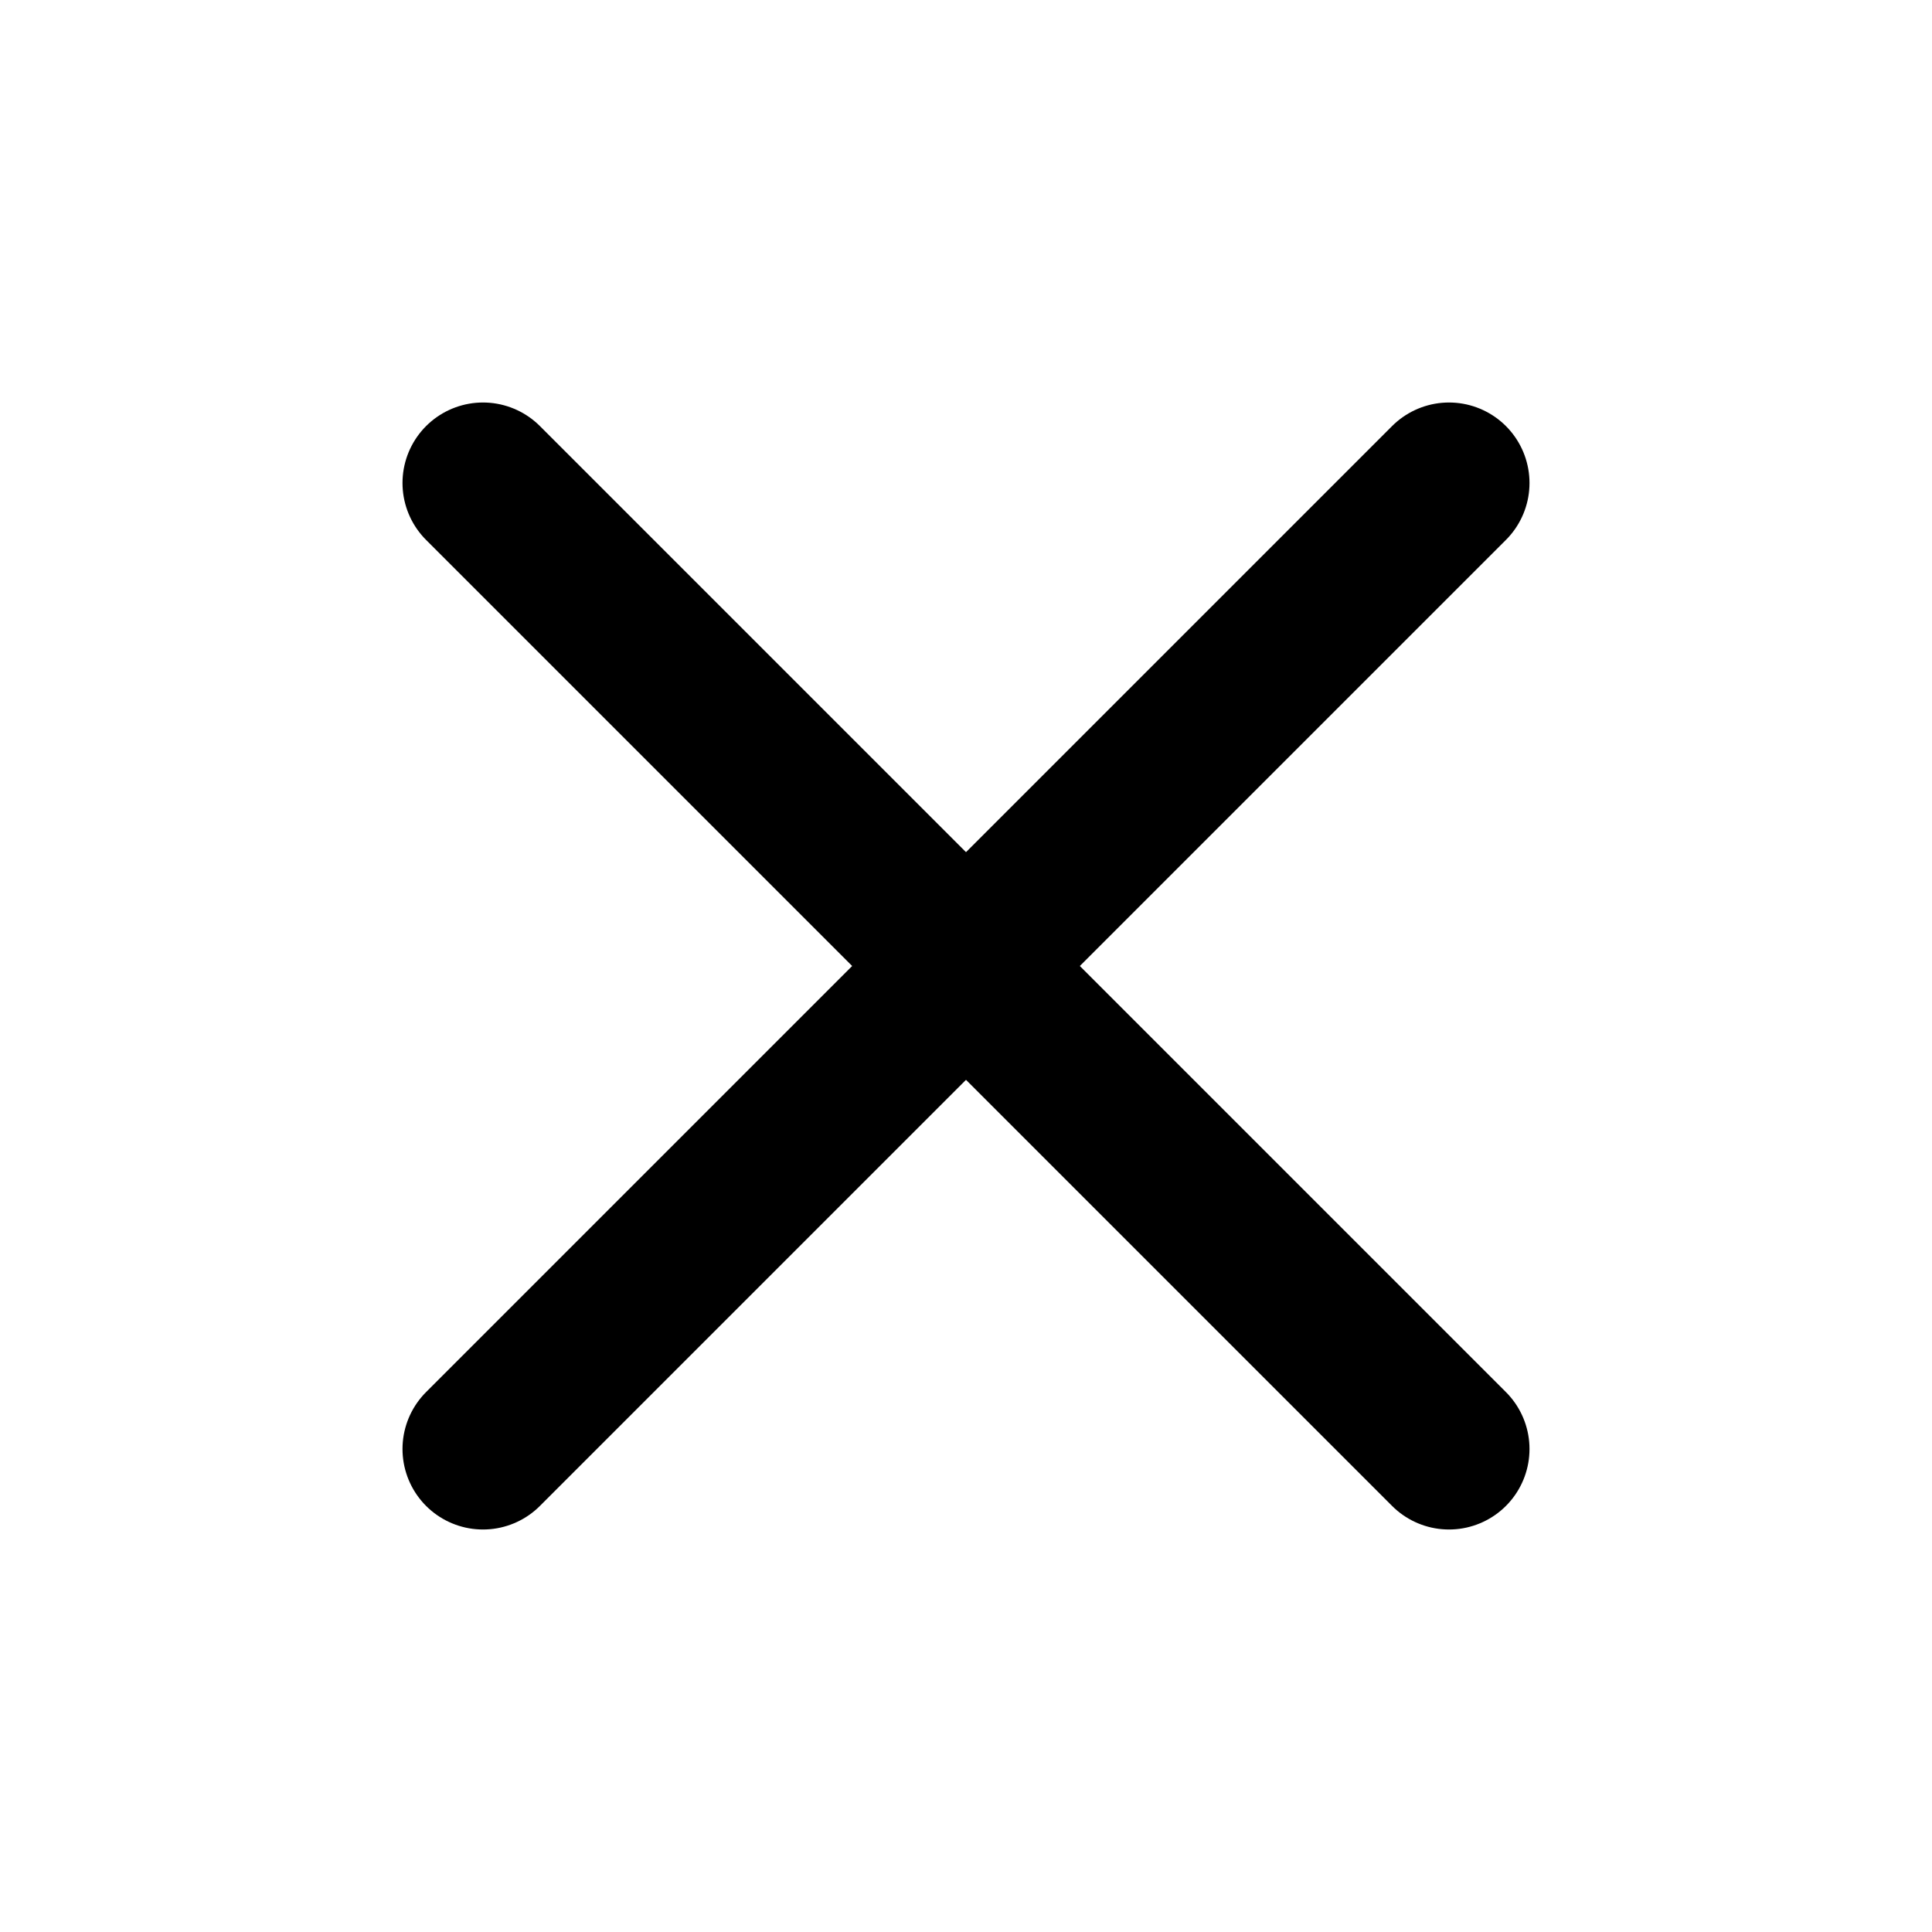
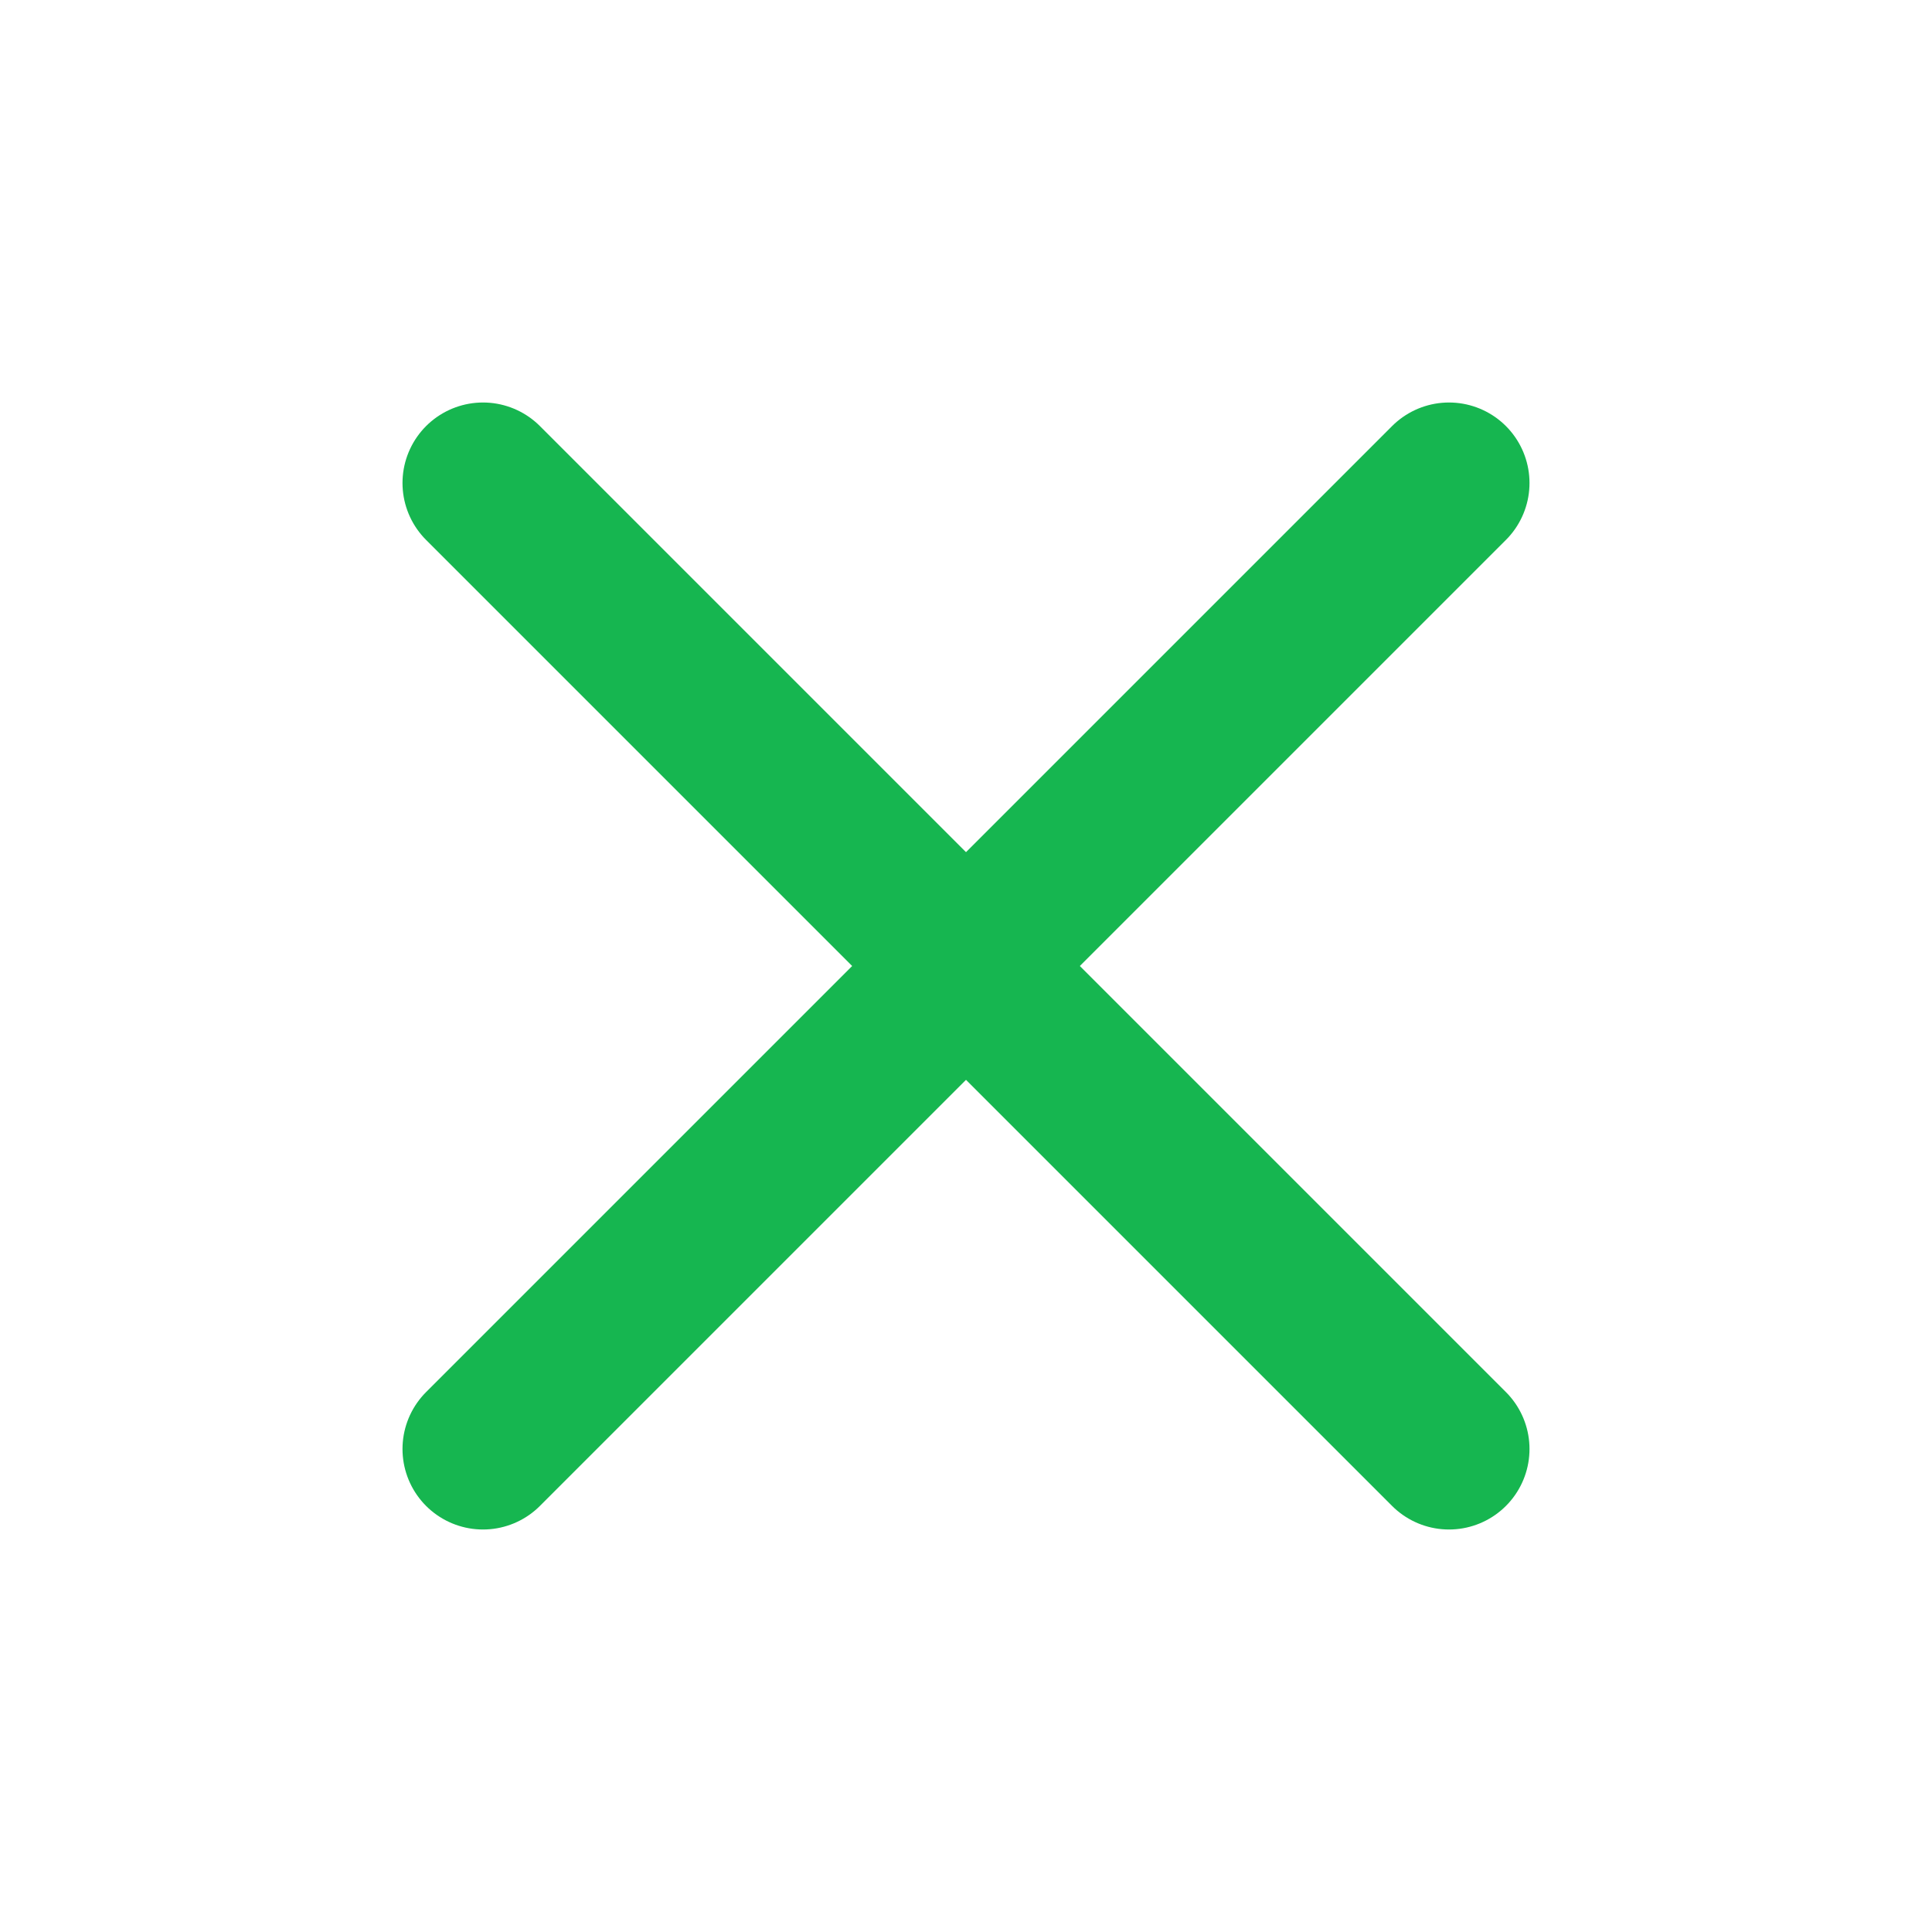
- <svg xmlns="http://www.w3.org/2000/svg" width="24" height="24" viewBox="0 0 24 24" fill="none" stroke="black" stroke-width="2" stroke-linecap="round" stroke-linejoin="round" class="feather feather-x">
+ <svg xmlns="http://www.w3.org/2000/svg" width="24" height="24" viewBox="0 0 24 24" fill="none" stroke="#16b650" stroke-width="2" stroke-linecap="round" stroke-linejoin="round" class="feather feather-x">
  <line x1="18" y1="6" x2="6" y2="18" />
  <line x1="6" y1="6" x2="18" y2="18" />
</svg>
